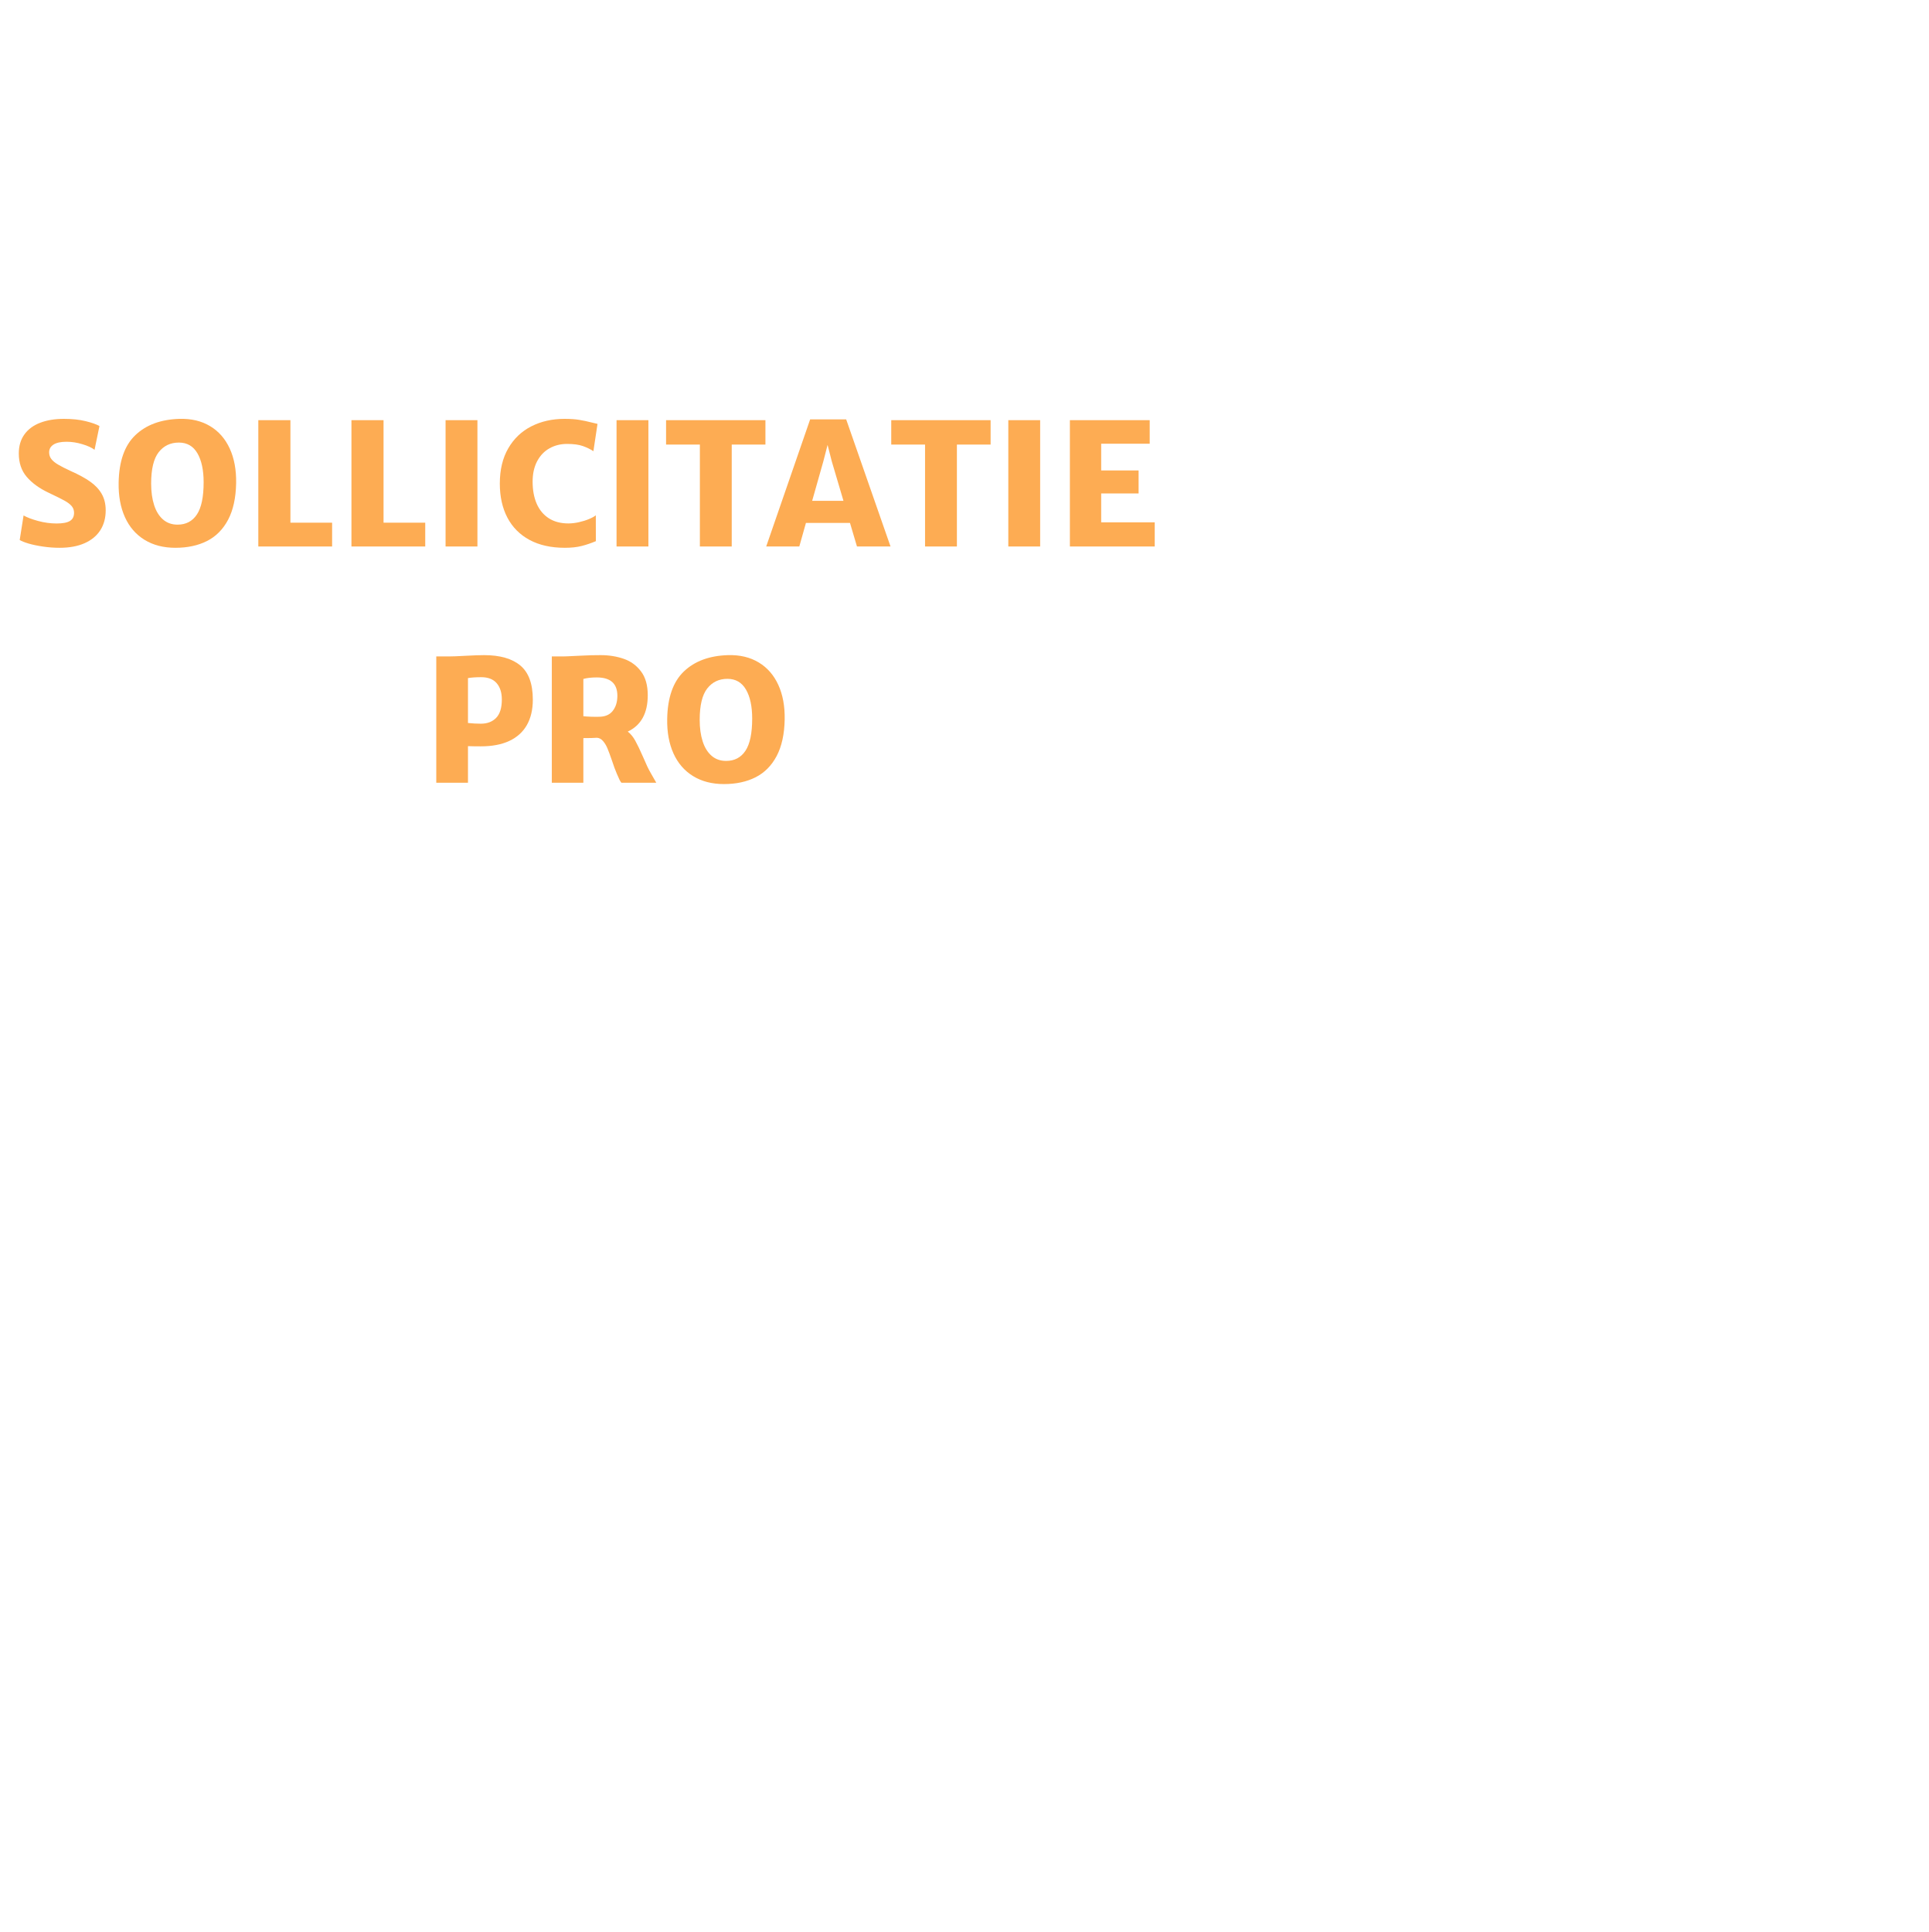
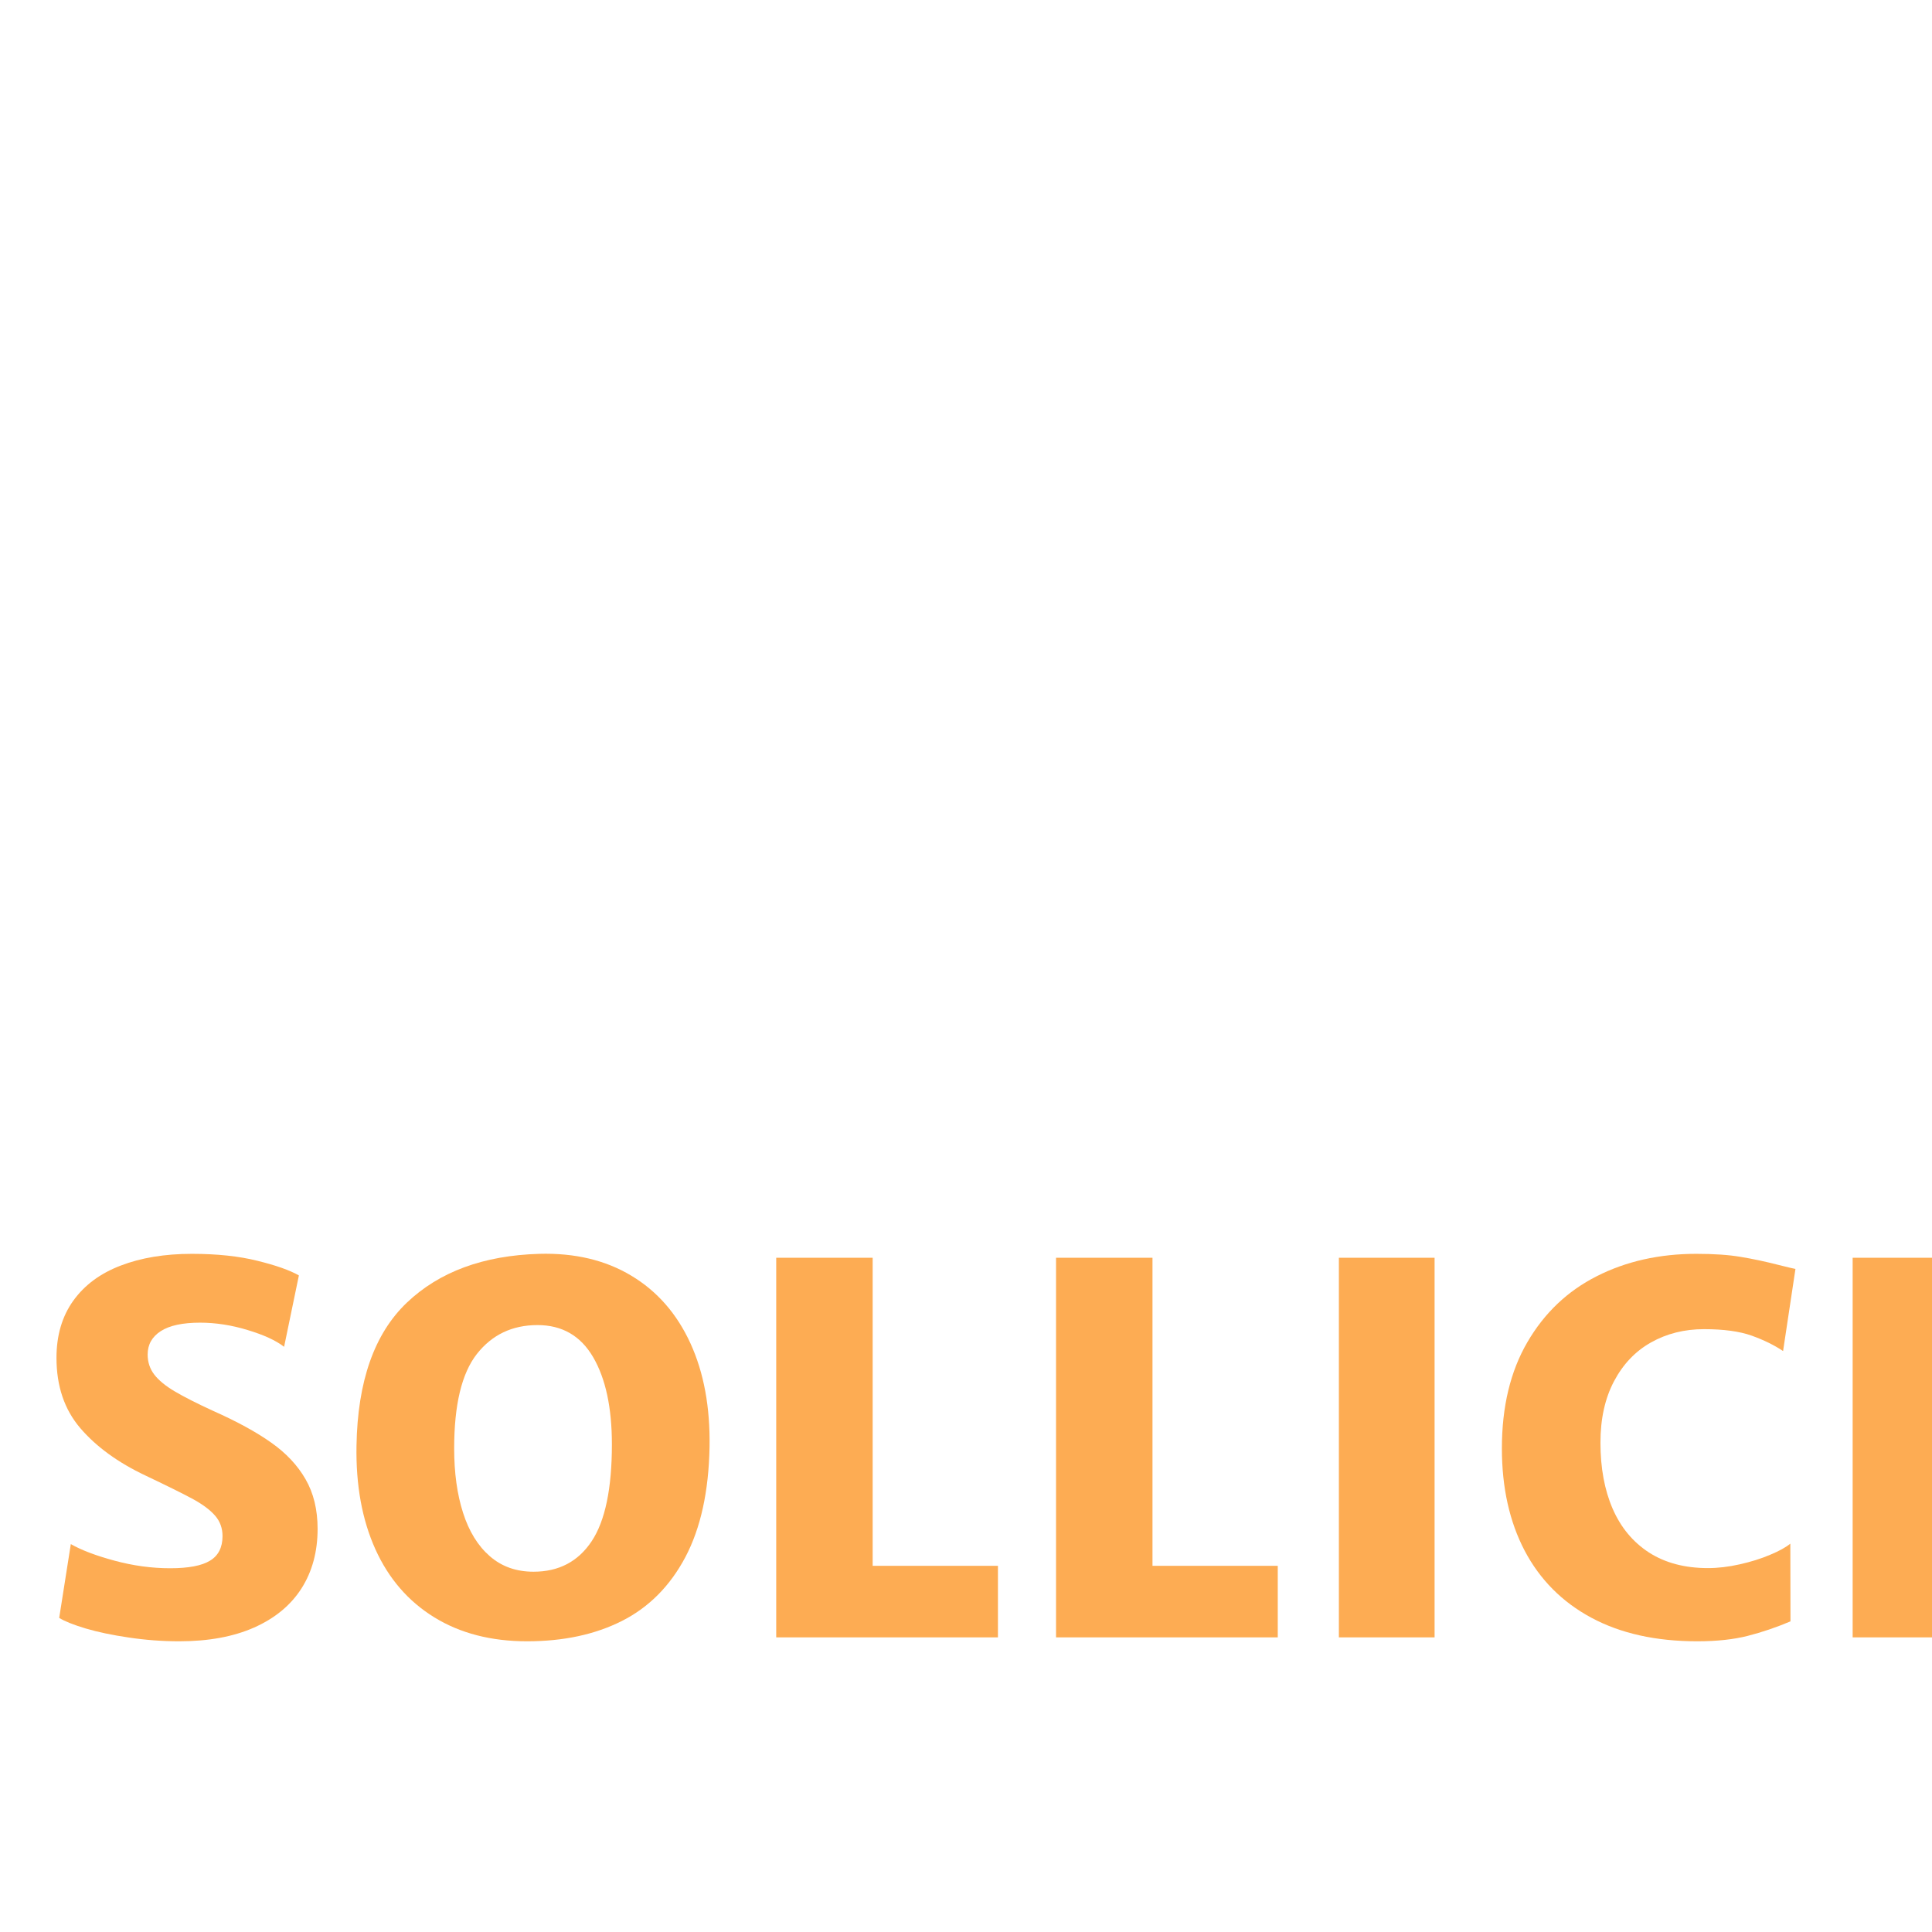
- <svg xmlns="http://www.w3.org/2000/svg" xmlns:xlink="http://www.w3.org/1999/xlink" width="600px" height="601px" viewBox="0 0 600 600" version="1.2">
+ <svg xmlns="http://www.w3.org/2000/svg" xmlns:xlink="http://www.w3.org/1999/xlink" width="200px" height="200px" viewBox="0 0 200 200" version="1.2">
  <defs>
    <g>
      <symbol overflow="visible" id="glyph0-0">
        <path style="stroke:none;" d="M 42.516 -36.562 L 42.516 0 L 5.969 0 L 5.969 -36.562 Z M 33.516 -5.656 L 36.656 -8.797 L 27.297 -18.312 L 36.656 -27.547 L 33.359 -30.75 L 24.266 -21.297 L 15.047 -30.797 L 11.875 -27.578 L 21.141 -18.203 L 11.906 -9.375 L 15.203 -5.656 L 24.172 -15.156 Z M 33.516 -5.656 " />
      </symbol>
      <symbol overflow="visible" id="glyph0-1">
        <path style="stroke:none;" d="M 4.562 -9.656 C 5.656 -9.031 7.164 -8.457 9.094 -7.938 C 11.031 -7.414 12.945 -7.156 14.844 -7.156 C 16.738 -7.156 18.113 -7.414 18.969 -7.938 C 19.832 -8.457 20.266 -9.305 20.266 -10.484 C 20.266 -11.297 20.016 -11.992 19.516 -12.578 C 19.016 -13.16 18.273 -13.723 17.297 -14.266 C 16.316 -14.805 14.648 -15.633 12.297 -16.75 C 9.453 -18.094 7.203 -19.727 5.547 -21.656 C 3.898 -23.582 3.078 -26.008 3.078 -28.938 C 3.078 -31.258 3.656 -33.227 4.812 -34.844 C 5.977 -36.469 7.613 -37.68 9.719 -38.484 C 11.832 -39.297 14.289 -39.703 17.094 -39.703 C 19.707 -39.703 21.969 -39.461 23.875 -38.984 C 25.789 -38.516 27.223 -38.008 28.172 -37.469 L 26.641 -30.078 C 25.797 -30.734 24.539 -31.312 22.875 -31.812 C 21.219 -32.32 19.57 -32.578 17.938 -32.578 C 16.133 -32.578 14.781 -32.285 13.875 -31.703 C 12.969 -31.117 12.516 -30.312 12.516 -29.281 C 12.516 -28.5 12.742 -27.805 13.203 -27.203 C 13.66 -26.609 14.363 -26.031 15.312 -25.469 C 16.258 -24.906 17.594 -24.227 19.312 -23.438 C 21.77 -22.344 23.77 -21.25 25.312 -20.156 C 26.852 -19.07 28.035 -17.812 28.859 -16.375 C 29.691 -14.938 30.109 -13.223 30.109 -11.234 C 30.109 -8.867 29.551 -6.812 28.438 -5.062 C 27.32 -3.32 25.688 -1.973 23.531 -1.016 C 21.383 -0.066 18.801 0.406 15.781 0.406 C 14.02 0.406 12.281 0.273 10.562 0.016 C 8.852 -0.234 7.363 -0.547 6.094 -0.922 C 4.82 -1.305 3.91 -1.672 3.359 -2.016 Z M 4.562 -9.656 " />
      </symbol>
      <symbol overflow="visible" id="glyph0-2">
        <path style="stroke:none;" d="M 2.406 -19.859 C 2.52 -26.516 4.254 -31.441 7.609 -34.641 C 10.973 -37.848 15.547 -39.535 21.328 -39.703 C 25.004 -39.805 28.18 -39.051 30.859 -37.438 C 33.535 -35.832 35.57 -33.504 36.969 -30.453 C 38.363 -27.41 39.023 -23.828 38.953 -19.703 C 38.867 -15.109 38.035 -11.312 36.453 -8.312 C 34.867 -5.32 32.68 -3.117 29.891 -1.703 C 27.109 -0.297 23.832 0.406 20.062 0.406 C 16.344 0.406 13.141 -0.422 10.453 -2.078 C 7.766 -3.734 5.734 -6.082 4.359 -9.125 C 2.984 -12.176 2.332 -15.754 2.406 -19.859 Z M 28.844 -19.984 C 28.844 -23.785 28.195 -26.789 26.906 -29 C 25.613 -31.219 23.691 -32.328 21.141 -32.328 C 18.523 -32.328 16.43 -31.328 14.859 -29.328 C 13.297 -27.328 12.516 -24.07 12.516 -19.562 C 12.516 -17.039 12.82 -14.816 13.438 -12.891 C 14.051 -10.973 14.973 -9.477 16.203 -8.406 C 17.43 -7.332 18.941 -6.797 20.734 -6.797 C 23.348 -6.797 25.352 -7.848 26.75 -9.953 C 28.145 -12.055 28.844 -15.398 28.844 -19.984 Z M 28.844 -19.984 " />
      </symbol>
      <symbol overflow="visible" id="glyph0-3">
        <path style="stroke:none;" d="M 14.453 -39.297 L 14.453 -7.406 L 27.422 -7.406 L 27.422 0 L 4.469 0 L 4.469 -39.297 Z M 14.453 -39.297 " />
      </symbol>
      <symbol overflow="visible" id="glyph0-4">
        <path style="stroke:none;" d="M 14.688 -39.297 L 14.688 0 L 4.781 0 L 4.781 -39.297 Z M 14.688 -39.297 " />
      </symbol>
      <symbol overflow="visible" id="glyph0-5">
        <path style="stroke:none;" d="M 22.312 -39.703 C 24.145 -39.703 25.672 -39.598 26.891 -39.391 C 28.117 -39.191 29.441 -38.91 30.859 -38.547 C 31.816 -38.305 32.391 -38.172 32.578 -38.141 L 31.297 -29.641 C 30.379 -30.254 29.297 -30.785 28.047 -31.234 C 26.797 -31.68 25.148 -31.906 23.109 -31.906 C 21.078 -31.906 19.25 -31.445 17.625 -30.531 C 16.008 -29.625 14.734 -28.285 13.797 -26.516 C 12.859 -24.742 12.391 -22.625 12.391 -20.156 C 12.391 -17.539 12.812 -15.258 13.656 -13.312 C 14.5 -11.375 15.754 -9.863 17.422 -8.781 C 19.098 -7.707 21.129 -7.172 23.516 -7.172 C 24.566 -7.172 25.664 -7.301 26.812 -7.562 C 27.969 -7.82 29.016 -8.148 29.953 -8.547 C 30.898 -8.941 31.598 -9.328 32.047 -9.703 L 32.062 -1.656 C 30.582 -1.031 29.109 -0.531 27.641 -0.156 C 26.172 0.219 24.426 0.406 22.406 0.406 C 18.133 0.406 14.484 -0.406 11.453 -2.031 C 8.43 -3.656 6.129 -5.969 4.547 -8.969 C 2.973 -11.977 2.188 -15.508 2.188 -19.562 C 2.188 -23.875 3.066 -27.539 4.828 -30.562 C 6.586 -33.582 8.984 -35.859 12.016 -37.391 C 15.055 -38.93 18.488 -39.703 22.312 -39.703 Z M 22.312 -39.703 " />
      </symbol>
      <symbol overflow="visible" id="glyph0-6">
        <path style="stroke:none;" d="M 0.719 -31.703 L 0.719 -39.297 L 31.625 -39.297 L 31.625 -31.703 L 21.141 -31.703 L 21.141 0 L 11.234 0 L 11.234 -31.703 Z M 0.719 -31.703 " />
      </symbol>
      <symbol overflow="visible" id="glyph0-7">
        <path style="stroke:none;" d="M 25.578 -7.328 L 11.875 -7.328 L 9.812 0 L -0.484 0 L 13.188 -39.547 L 24.391 -39.547 L 38.188 0 L 27.75 0 Z M 23.547 -14.203 L 19.906 -26.516 L 18.609 -31.594 L 17.297 -26.516 L 13.812 -14.203 Z M 23.547 -14.203 " />
      </symbol>
      <symbol overflow="visible" id="glyph0-8">
        <path style="stroke:none;" d="M 29.297 -39.297 L 29.297 -31.969 L 14.203 -31.969 L 14.203 -23.656 L 25.844 -23.656 L 25.844 -16.5 L 14.203 -16.5 L 14.203 -7.516 L 30.859 -7.516 L 30.859 0 L 4.469 0 L 4.469 -39.297 Z M 29.297 -39.297 " />
      </symbol>
      <symbol overflow="visible" id="glyph0-9">
        <path style="stroke:none;" d="" />
      </symbol>
      <symbol overflow="visible" id="glyph0-10">
        <path style="stroke:none;" d="M 8.281 -39.297 C 9.438 -39.297 11.203 -39.363 13.578 -39.5 C 16.055 -39.633 17.977 -39.703 19.344 -39.703 C 24.289 -39.703 28.051 -38.625 30.625 -36.469 C 33.207 -34.312 34.5 -30.77 34.5 -25.844 C 34.5 -22.75 33.879 -20.113 32.641 -17.938 C 31.398 -15.77 29.57 -14.125 27.156 -13 C 24.75 -11.883 21.805 -11.328 18.328 -11.328 C 16.766 -11.328 15.43 -11.348 14.328 -11.391 L 14.328 0 L 4.469 0 L 4.469 -39.297 Z M 18.328 -18.375 C 20.328 -18.375 21.914 -18.977 23.094 -20.188 C 24.27 -21.395 24.859 -23.297 24.859 -25.891 C 24.859 -28.047 24.32 -29.742 23.25 -30.984 C 22.176 -32.223 20.57 -32.844 18.438 -32.844 C 16.812 -32.844 15.441 -32.75 14.328 -32.562 L 14.328 -18.594 C 15.773 -18.445 17.109 -18.375 18.328 -18.375 Z M 18.328 -18.375 " />
      </symbol>
      <symbol overflow="visible" id="glyph0-11">
        <path style="stroke:none;" d="M 36.969 0 L 26.125 0 C 25.914 -0.258 25.727 -0.547 25.562 -0.859 C 25.406 -1.18 25.117 -1.82 24.703 -2.781 C 24.223 -3.883 23.703 -5.297 23.141 -7.016 C 22.598 -8.586 22.141 -9.82 21.766 -10.719 C 21.391 -11.613 20.93 -12.367 20.391 -12.984 C 19.859 -13.609 19.238 -13.945 18.531 -14 C 17.551 -13.926 16.133 -13.891 14.281 -13.891 L 14.281 0 L 4.469 0 L 4.469 -39.297 L 7.844 -39.297 C 8.469 -39.297 9.758 -39.348 11.719 -39.453 C 12 -39.461 12.91 -39.504 14.453 -39.578 C 16.004 -39.66 17.742 -39.703 19.672 -39.703 C 22.254 -39.703 24.641 -39.32 26.828 -38.562 C 29.016 -37.812 30.805 -36.508 32.203 -34.656 C 33.609 -32.812 34.312 -30.336 34.312 -27.234 C 34.312 -21.641 32.238 -17.867 28.094 -15.922 C 28.988 -15.223 29.766 -14.281 30.422 -13.094 C 31.086 -11.906 31.883 -10.25 32.812 -8.125 C 33.344 -6.895 33.789 -5.883 34.156 -5.094 C 34.531 -4.312 34.926 -3.562 35.344 -2.844 Z M 14.281 -20.703 C 14.781 -20.641 15.539 -20.586 16.562 -20.547 C 17.582 -20.516 18.43 -20.508 19.109 -20.531 C 21.016 -20.531 22.445 -21.133 23.406 -22.344 C 24.375 -23.562 24.859 -25.133 24.859 -27.062 C 24.859 -30.863 22.723 -32.766 18.453 -32.766 C 16.785 -32.766 15.395 -32.609 14.281 -32.297 Z M 14.281 -20.703 " />
      </symbol>
    </g>
  </defs>
  <g id="surface1">
    <g style="fill:rgb(99.219%,67.45%,32.549%);fill-opacity:1;">
      <use xlink:href="#glyph0-1" x="2.769" y="169.5" />
    </g>
    <g style="fill:rgb(99.219%,67.45%,32.549%);fill-opacity:1;">
      <use xlink:href="#glyph0-2" x="34.499" y="169.5" />
    </g>
    <g style="fill:rgb(99.219%,67.45%,32.549%);fill-opacity:1;">
      <use xlink:href="#glyph0-3" x="75.885" y="169.5" />
    </g>
    <g style="fill:rgb(99.219%,67.45%,32.549%);fill-opacity:1;">
      <use xlink:href="#glyph0-3" x="104.852" y="169.5" />
    </g>
    <g style="fill:rgb(99.219%,67.45%,32.549%);fill-opacity:1;">
      <use xlink:href="#glyph0-4" x="133.82" y="169.5" />
    </g>
    <g style="fill:rgb(99.219%,67.45%,32.549%);fill-opacity:1;">
      <use xlink:href="#glyph0-5" x="153.287" y="169.5" />
    </g>
    <g style="fill:rgb(99.219%,67.45%,32.549%);fill-opacity:1;">
      <use xlink:href="#glyph0-4" x="187.005" y="169.5" />
    </g>
    <g style="fill:rgb(99.219%,67.45%,32.549%);fill-opacity:1;">
      <use xlink:href="#glyph0-6" x="206.471" y="169.5" />
    </g>
    <g style="fill:rgb(99.219%,67.45%,32.549%);fill-opacity:1;">
      <use xlink:href="#glyph0-7" x="238.821" y="169.5" />
    </g>
    <g style="fill:rgb(99.219%,67.45%,32.549%);fill-opacity:1;">
      <use xlink:href="#glyph0-6" x="276.515" y="169.5" />
    </g>
    <g style="fill:rgb(99.219%,67.45%,32.549%);fill-opacity:1;">
      <use xlink:href="#glyph0-4" x="308.865" y="169.5" />
    </g>
    <g style="fill:rgb(99.219%,67.45%,32.549%);fill-opacity:1;">
      <use xlink:href="#glyph0-8" x="328.332" y="169.5" />
    </g>
    <g style="fill:rgb(99.219%,67.45%,32.549%);fill-opacity:1;">
      <use xlink:href="#glyph0-9" x="361.116" y="169.5" />
    </g>
    <g style="fill:rgb(99.219%,67.45%,32.549%);fill-opacity:1;">
      <use xlink:href="#glyph0-10" x="131.241" y="243" />
    </g>
    <g style="fill:rgb(99.219%,67.45%,32.549%);fill-opacity:1;">
      <use xlink:href="#glyph0-11" x="167.18" y="243" />
    </g>
    <g style="fill:rgb(99.219%,67.45%,32.549%);fill-opacity:1;">
      <use xlink:href="#glyph0-2" x="205.132" y="243" />
    </g>
  </g>
</svg>
